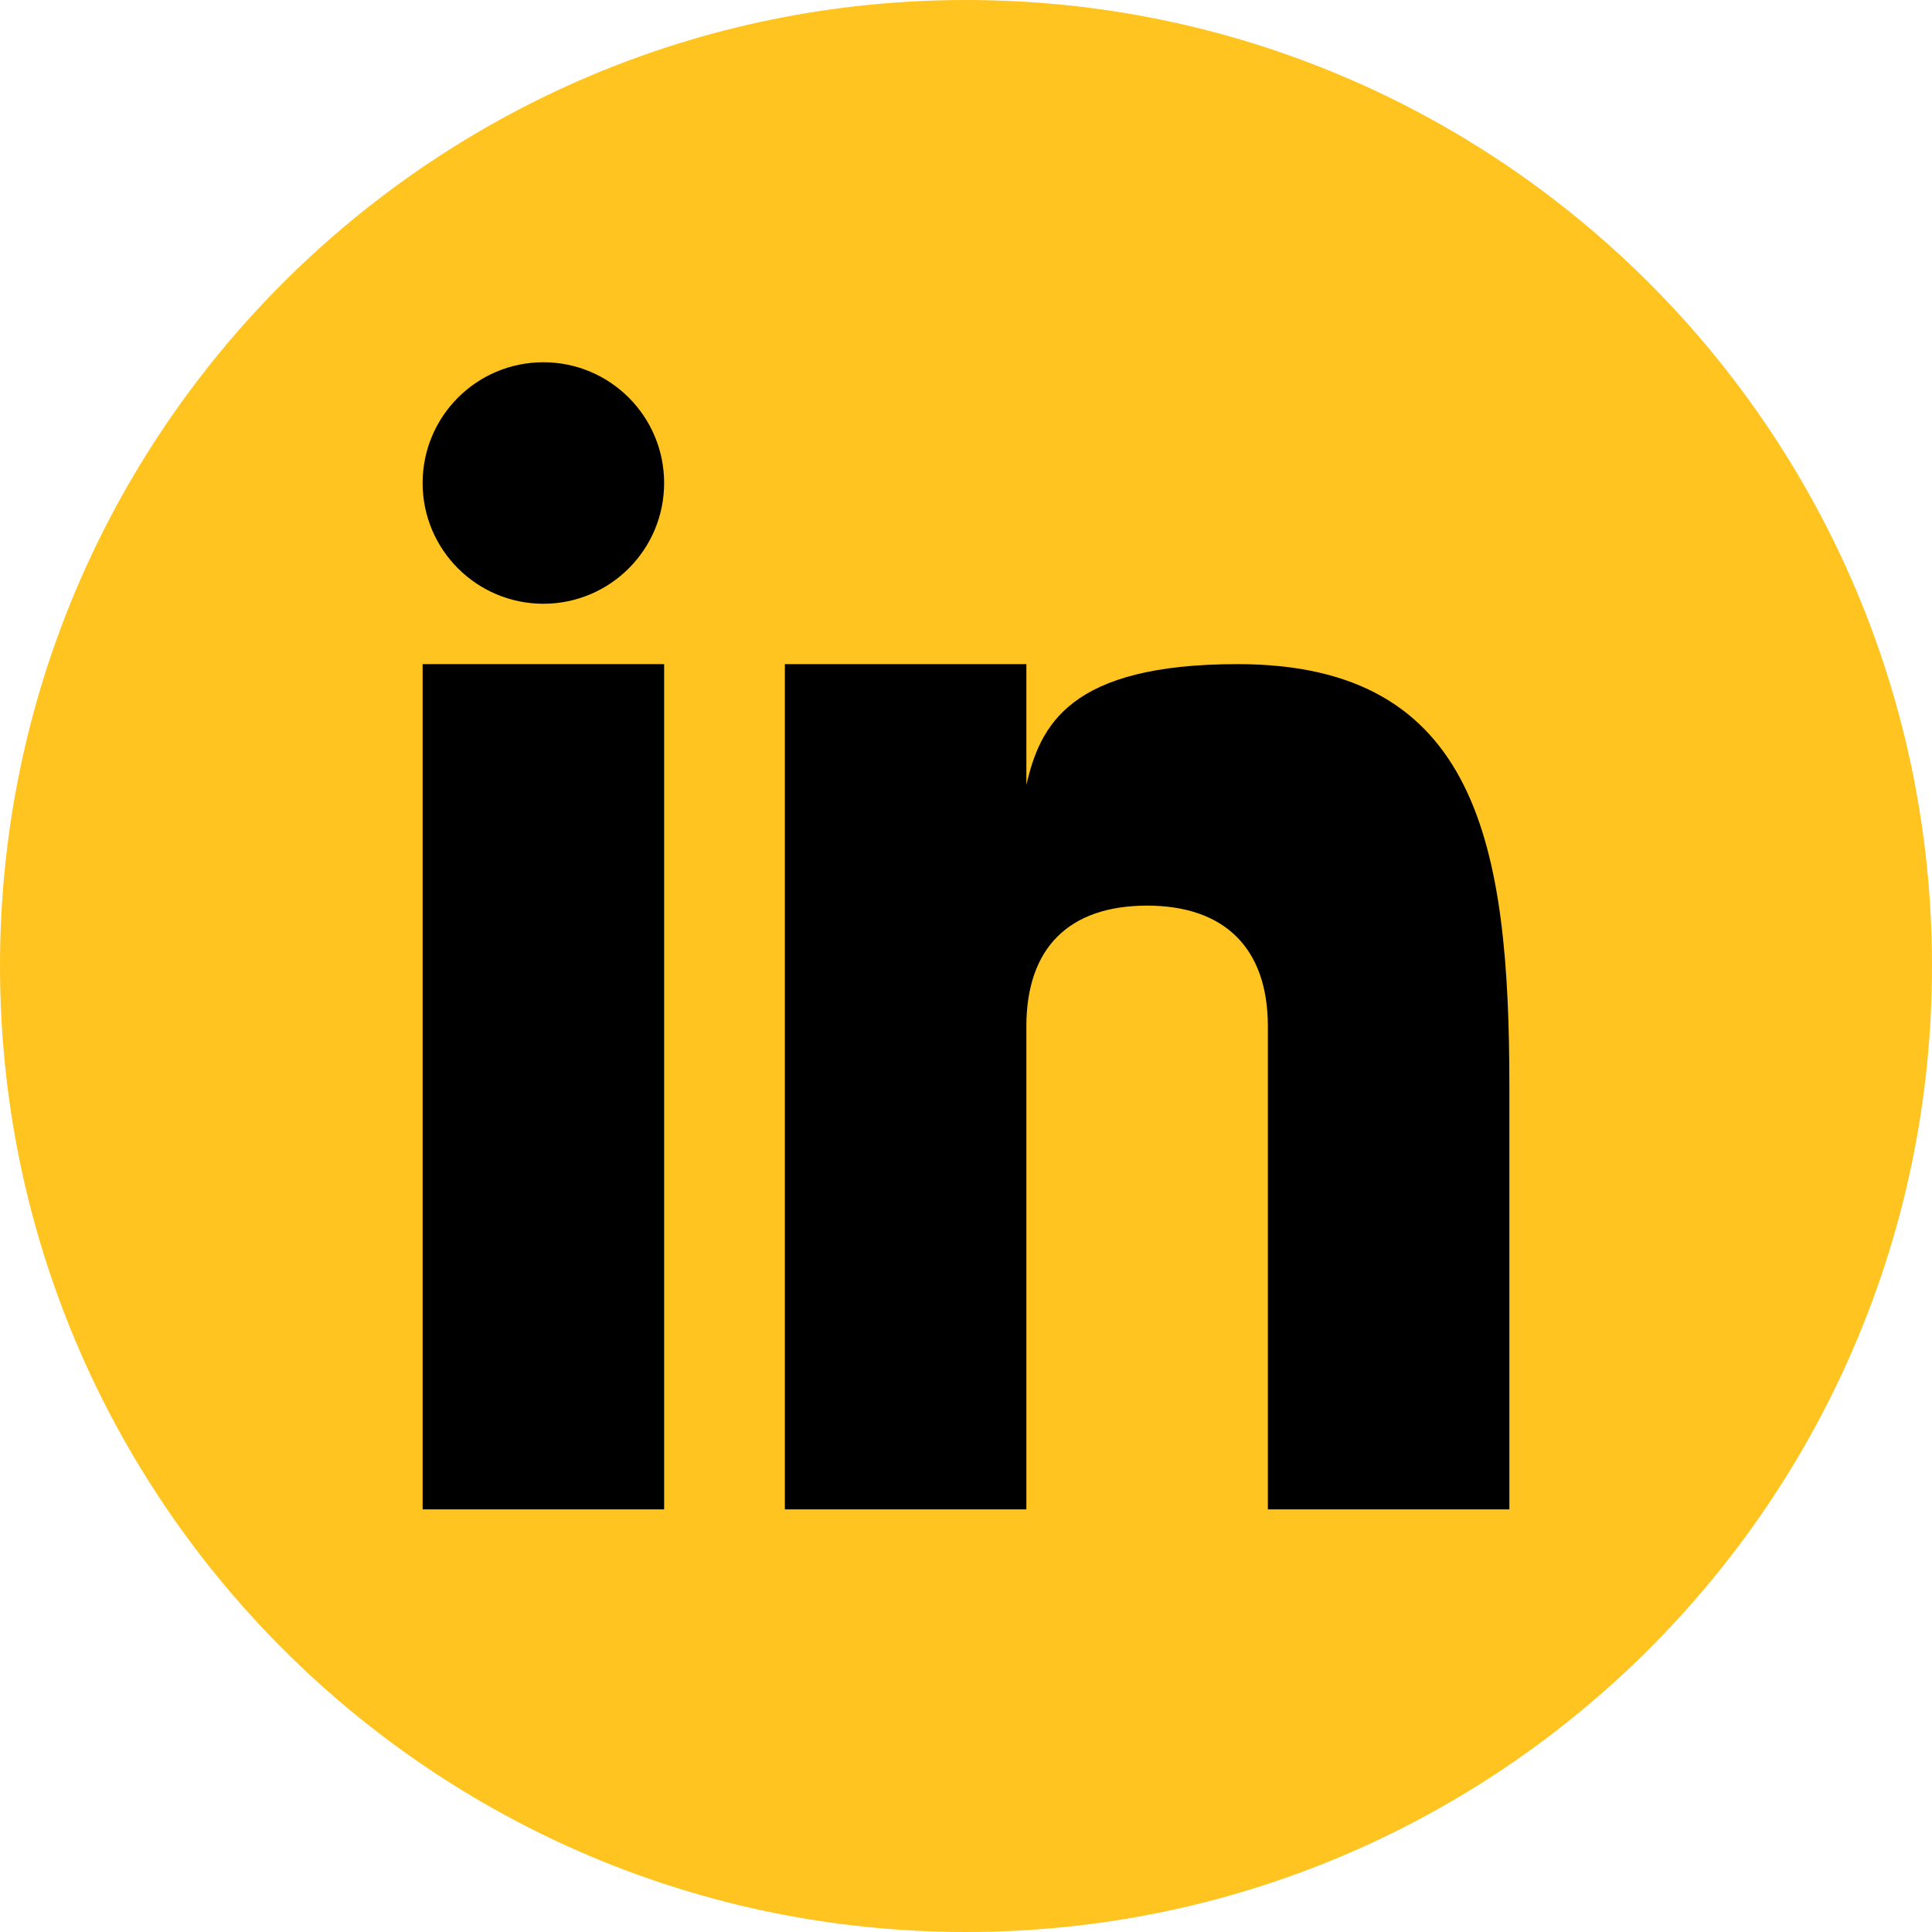
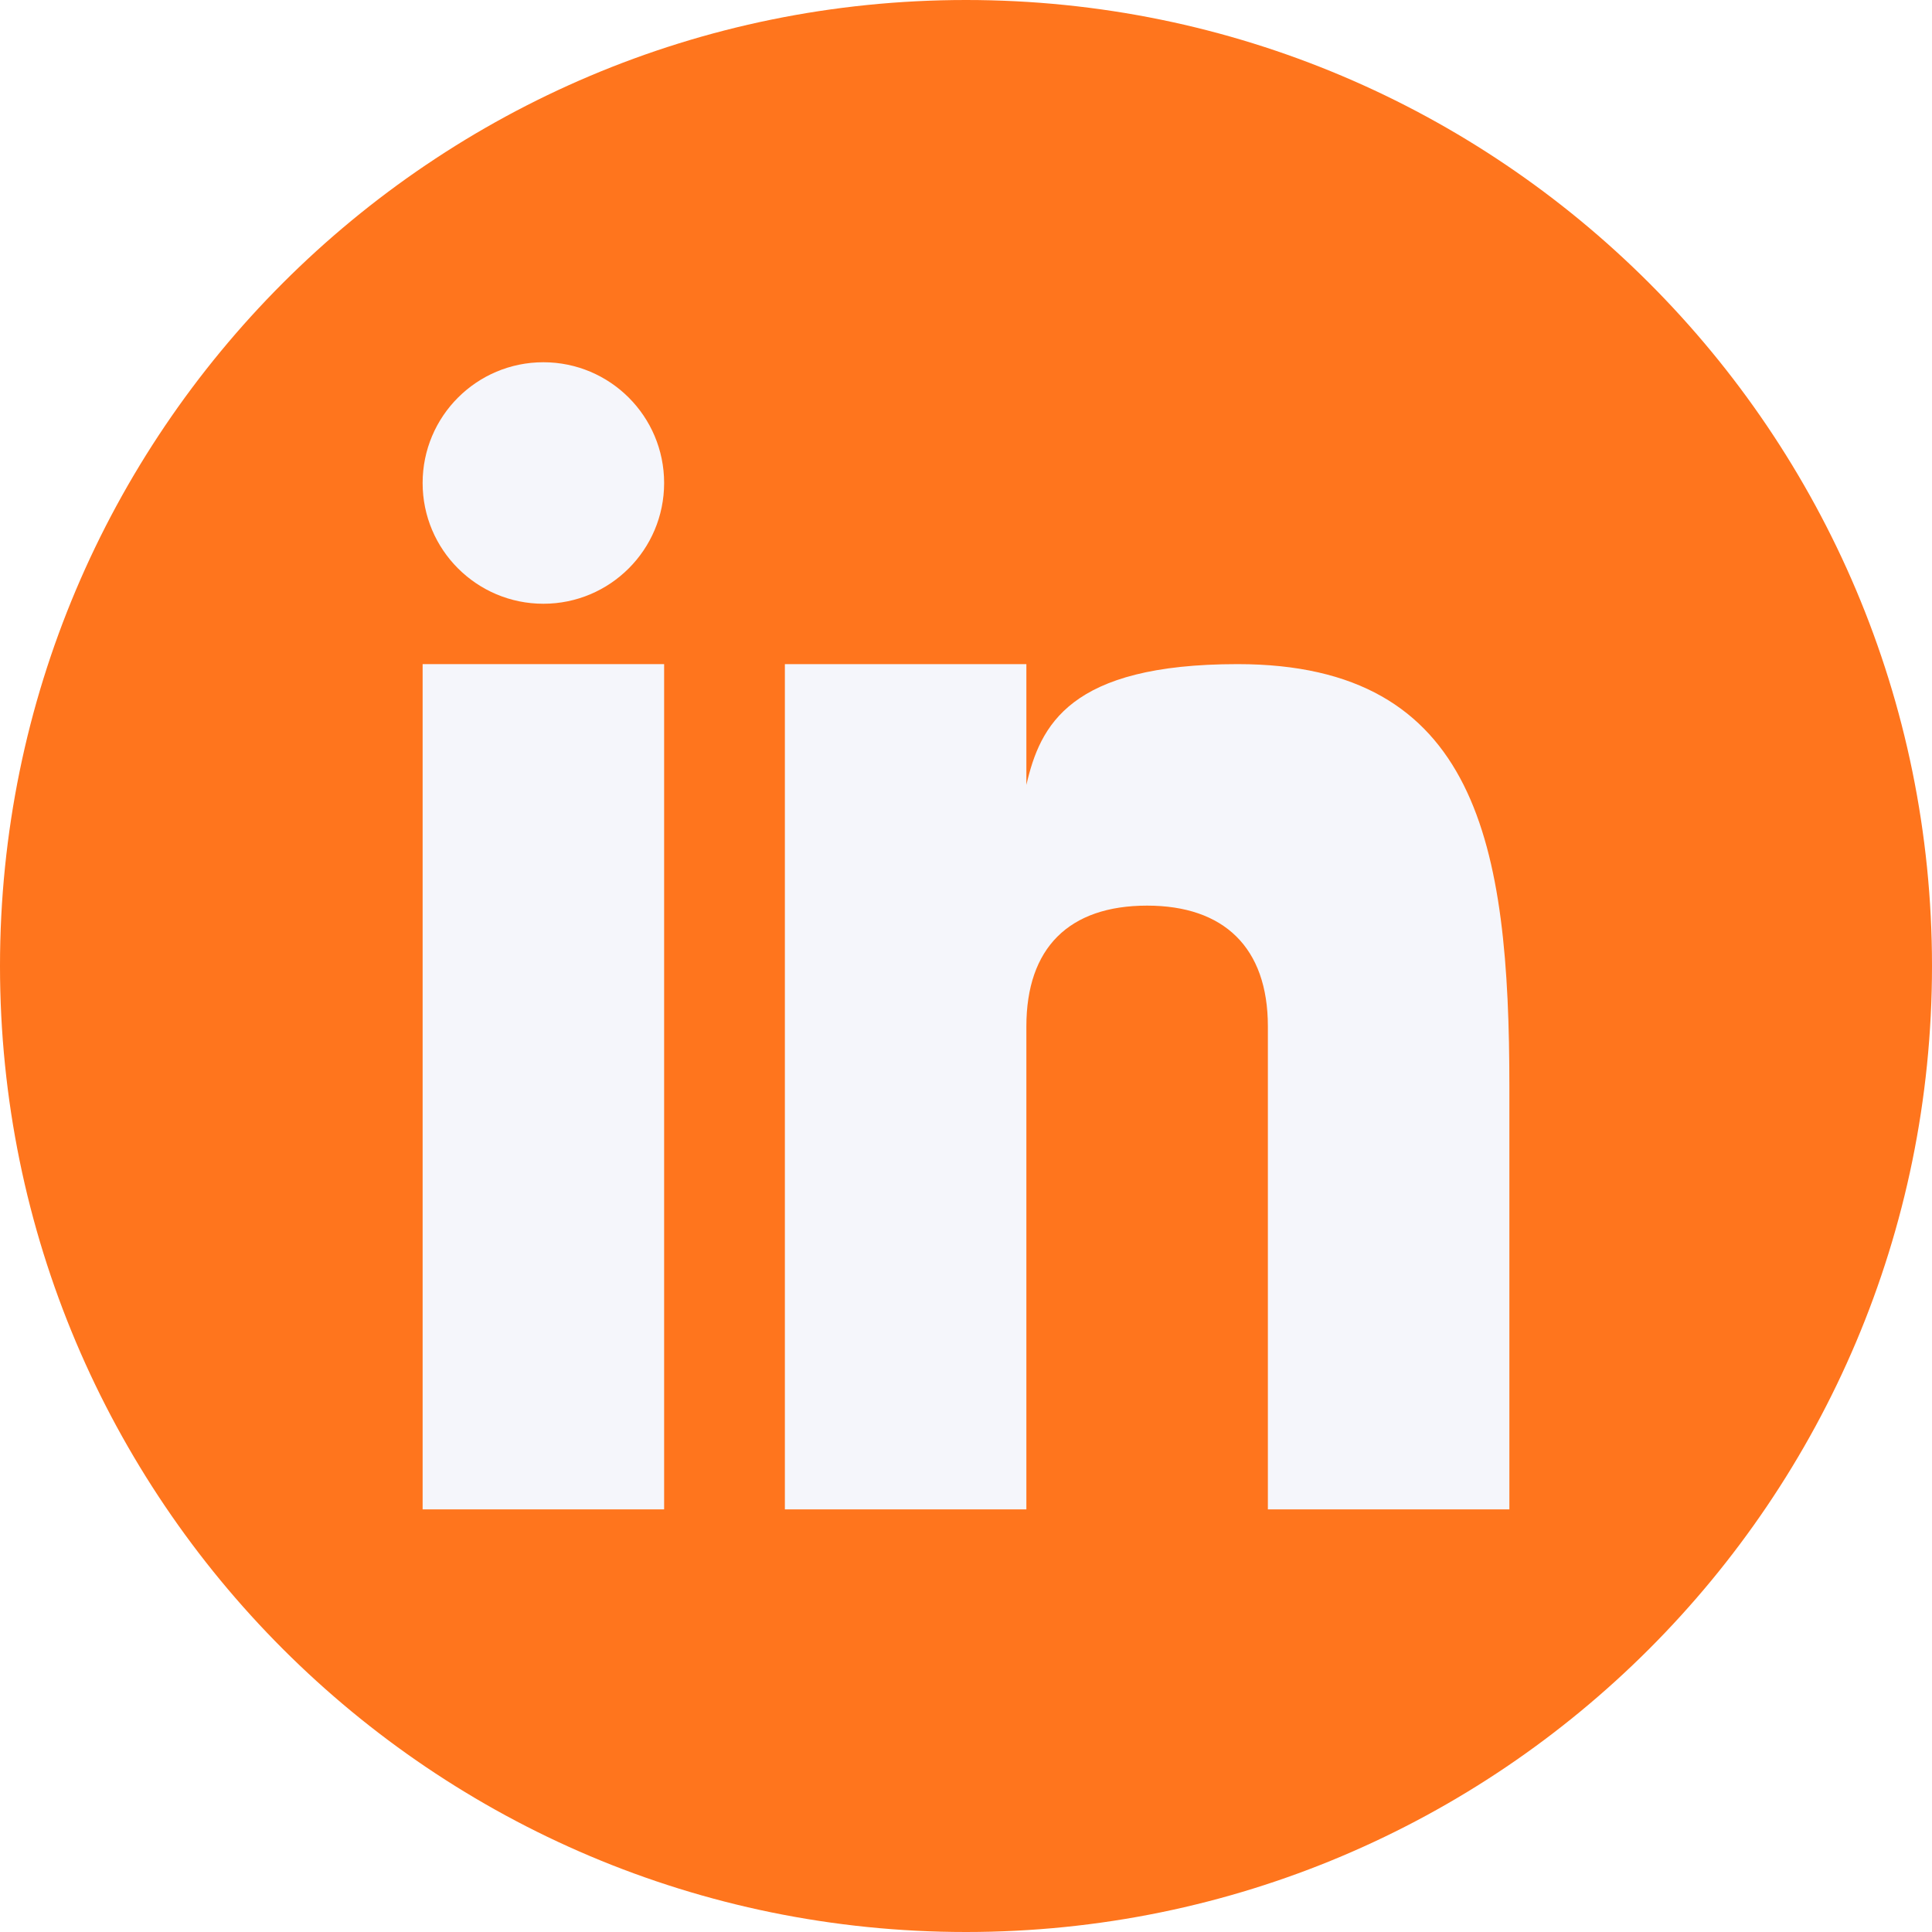
<svg xmlns="http://www.w3.org/2000/svg" enable-background="new 0 0 32 32" height="32px" id="linkedin" version="1.0" viewBox="0 0 32 32" width="32px" xml:space="preserve">
  <g>
-     <circle clip-rule="evenodd" cx="16" cy="16" fill="#ffc41f" fill-rule="evenodd" r="16" />
+     <circle clip-rule="evenodd" cx="16" cy="16" fill="#FF751D" fill-rule="evenodd" r="16" />
    <g>
-       <rect fill="" height="14" width="4" x="7" y="11" />
-       <path d="M20.499,11c-2.791,0-3.271,1.018-3.499,2v-2h-4v14h4v-8c0-1.297,0.703-2,2-2c1.266,0,2,0.688,2,2v8h4v-7    C25,14,24.479,11,20.499,11z" fill="F" />
-       <circle cx="9" cy="8" fill="" r="2" />
+       <rect fill="#F5F6FB" height="14" width="4" x="7" y="11" />
+       <path d="M20.499,11c-2.791,0-3.271,1.018-3.499,2v-2h-4v14h4v-8c0-1.297,0.703-2,2-2c1.266,0,2,0.688,2,2v8h4v-7    C25,14,24.479,11,20.499,11z" fill="#F5F6FB" />
+       <circle cx="9" cy="8" fill="#F5F6FB" r="2" />
    </g>
  </g>
  <g />
  <g />
  <g />
  <g />
  <g />
  <g />
</svg>
